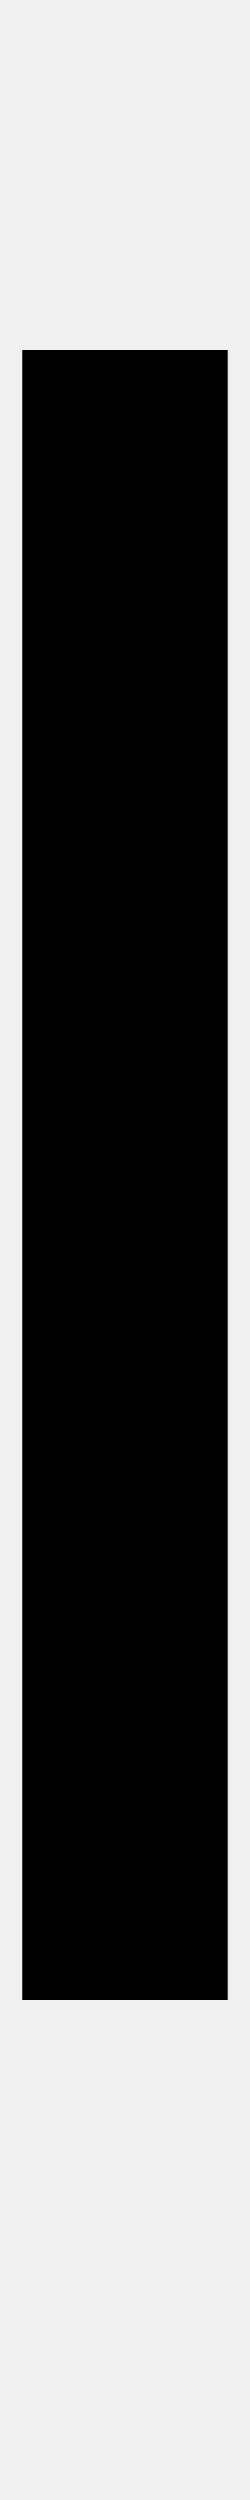
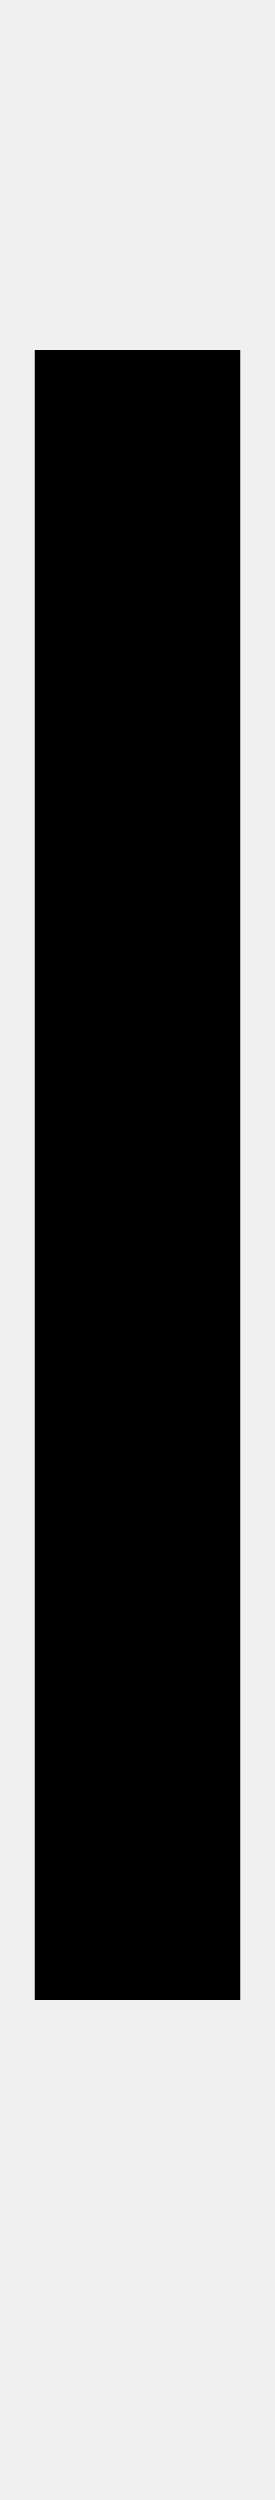
- <svg xmlns="http://www.w3.org/2000/svg" version="1.1" width="10" height="100" id="svg4460">
+ <svg xmlns="http://www.w3.org/2000/svg" version="1.1" width="11" height="100" id="svg4460">
  <defs id="defs4462" />
  <g aria-label="C" id="text3215" style="font-size:32px;line-height:1.25" transform="translate(-37.75,-4)">
    <g aria-label="A" id="text5282" transform="matrix(1.629091,0,0,2.829203,-41.00273,-68.77696)">
-       <path d="M 53.933,30.672 V 54 H 48.888 V 30.672 Z" style="font-weight:bold;font-size:12.7px;line-height:1;font-family:'Caviar Dreams';-inkscape-font-specification:'Caviar Dreams Bold';text-align:center;text-anchor:middle;fill:#000000;stroke:#ffffff;stroke-width:0;stroke-linecap:round" id="path468" />
+       <path d="M 54.24,30.672 V 54 H 49.195 V 30.672 Z" style="font-weight:bold;font-size:12.7px;line-height:1;font-family:'Caviar Dreams';-inkscape-font-specification:'Caviar Dreams Bold';text-align:center;text-anchor:middle;fill:#000000;stroke:#ffffff;stroke-width:0;stroke-linecap:round" id="path468" />
    </g>
  </g>
</svg>
